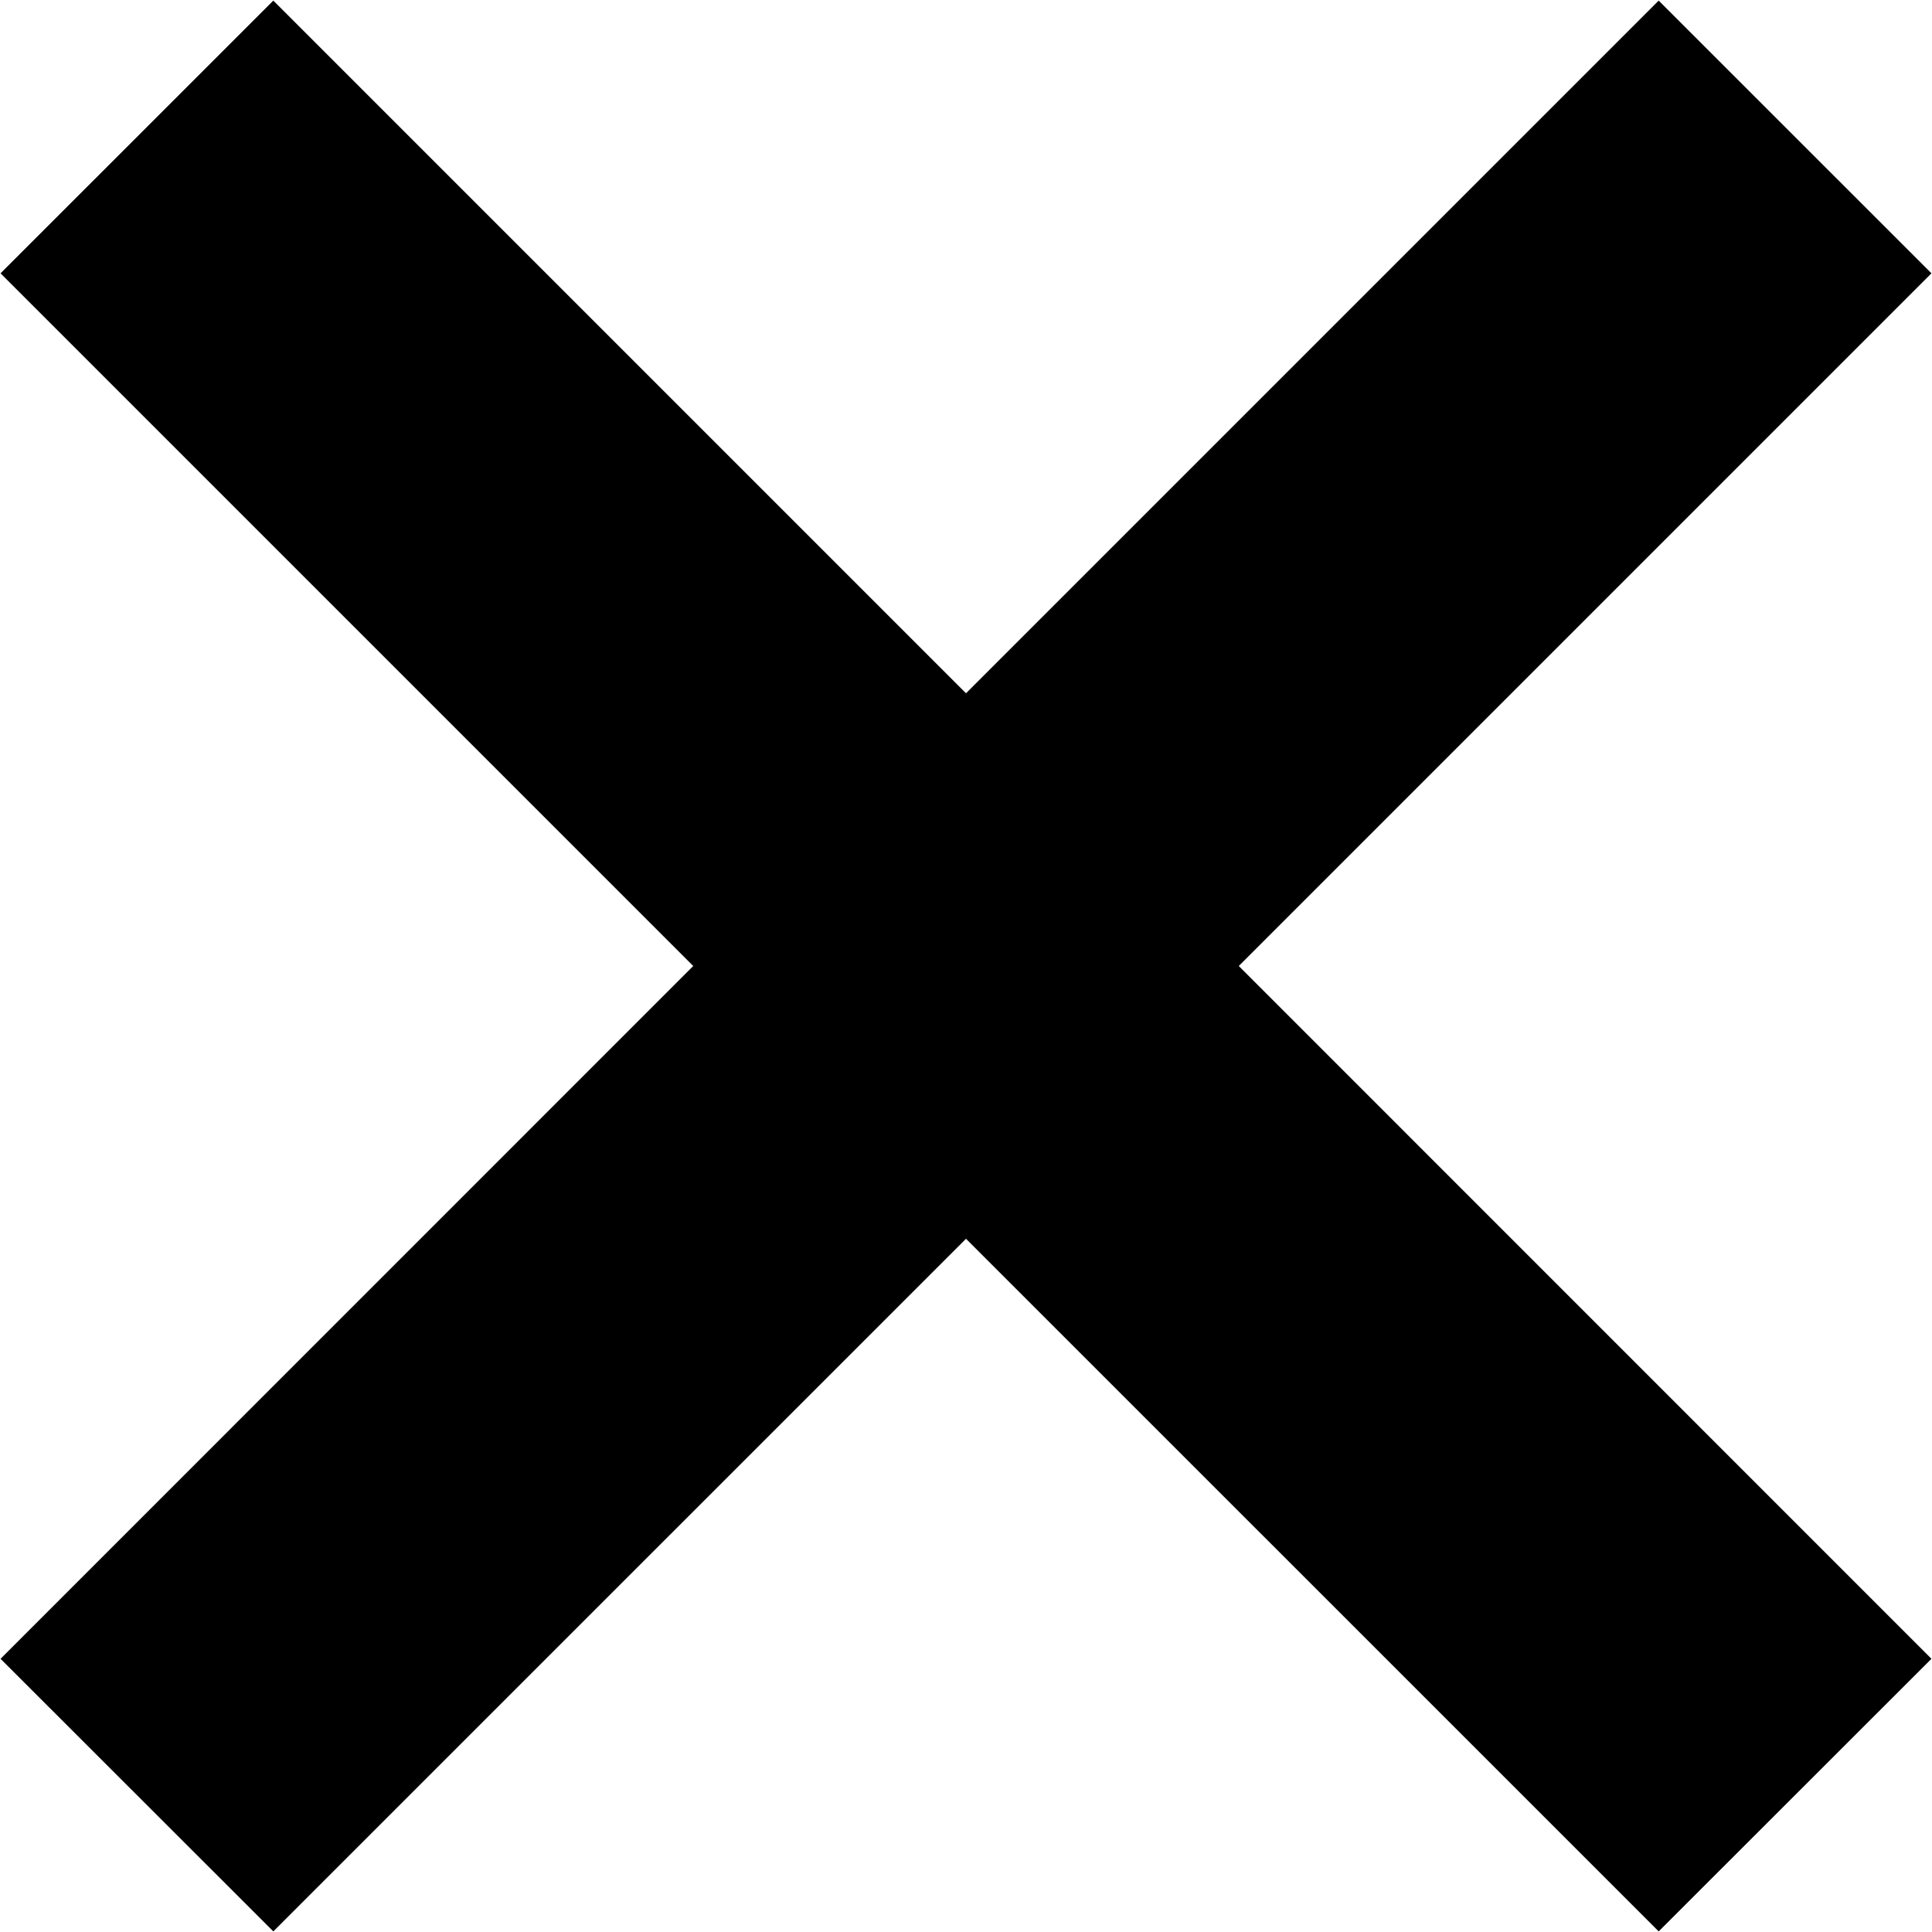
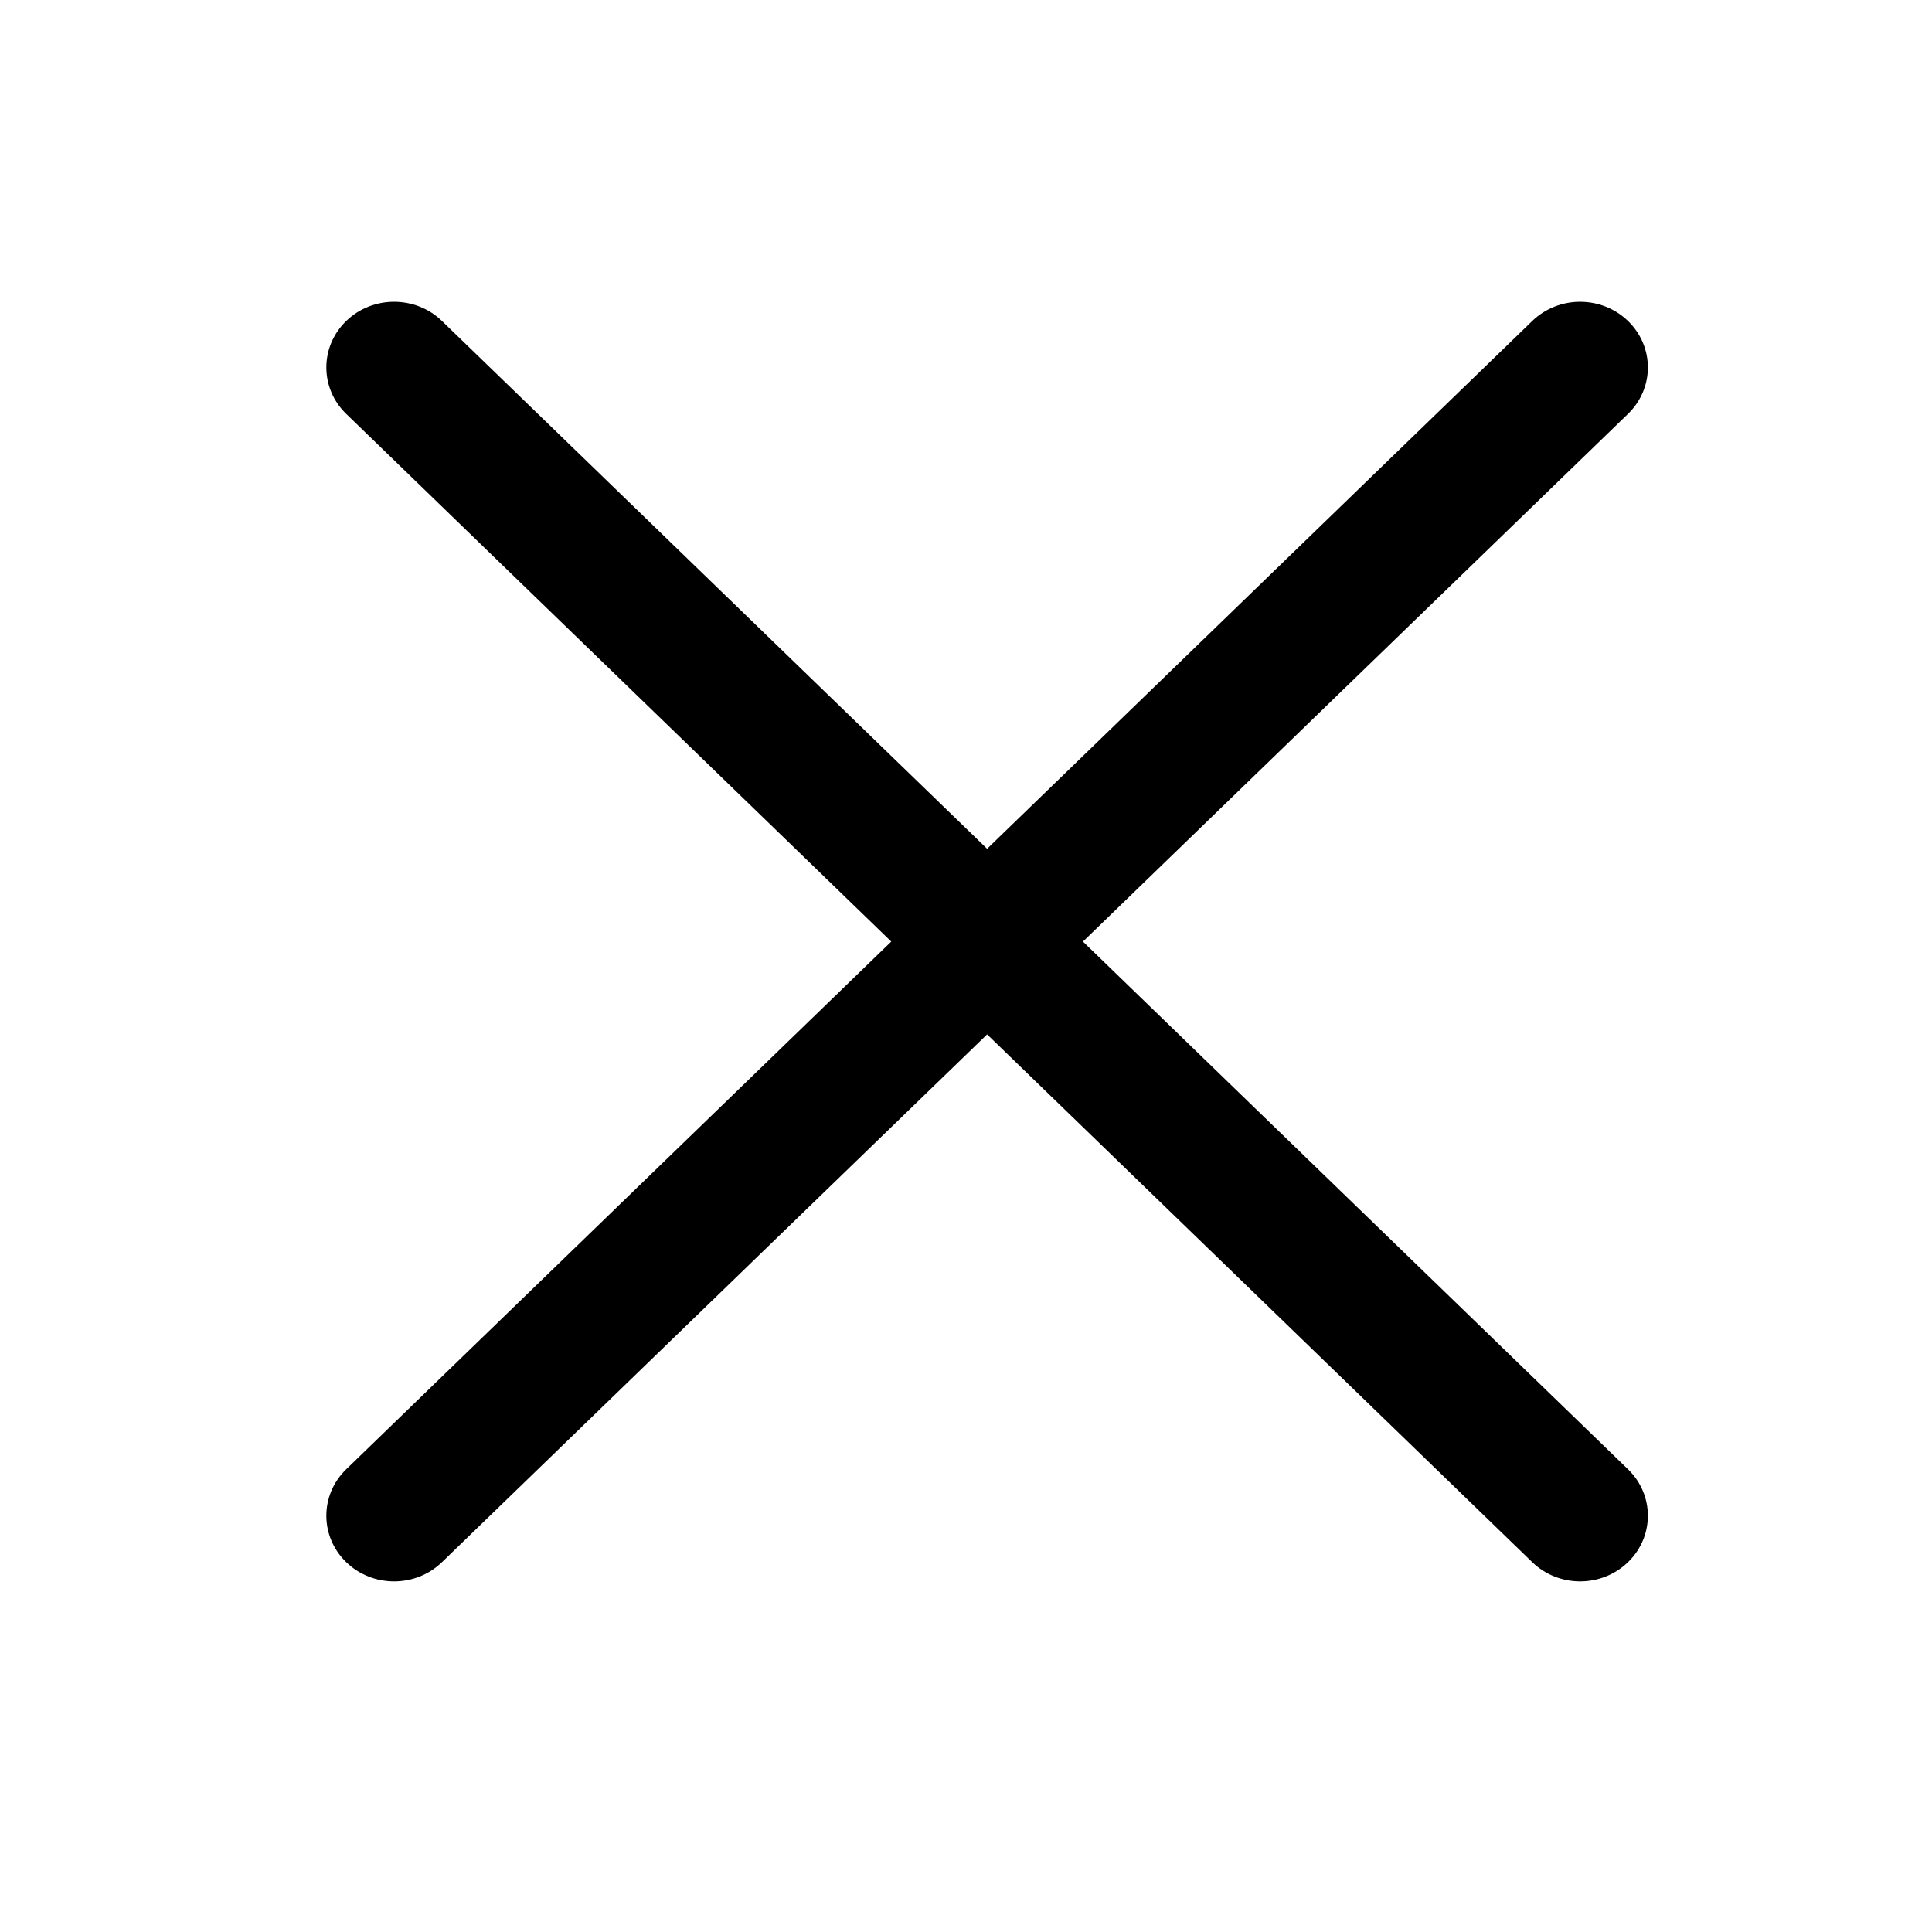
- <svg xmlns="http://www.w3.org/2000/svg" x="0px" y="0px" width="1024px" height="1024px" viewBox="0 0 1024 1024" enable-background="new 0 0 1024 1024" xml:space="preserve">
-   <path d="M1023.712 667.136 879.136 811.68 512 444.544 144.864 811.68 0.288 667.136 367.424 300 0.288-67.2 144.864-211.68 512 155.424 879.136-211.68 1023.712-67.2 656.576 300Z" transform="translate(0, 812) scale(1, -1)" />
+ <svg x="0px" y="0px" width="1024px" height="1024px" viewBox="0 0 1024 1024">
+   <path d="M573.989 312.943l288.898 279.702c14.023 13.588 14.023 35.617 0 49.207-14.021 13.588-36.757 13.588-50.781 0L523.186 362.129 234.266 641.853c-14.024 13.588-36.76 13.588-50.781 0-14.023-13.59-14.023-35.62 0-49.207l288.898-279.702L183.485 33.241c-14.023-13.588-14.023-35.617 0-49.207 14.021-13.588 36.757-13.588 50.781 0l288.92 279.724 288.92-279.724c14.024-13.588 36.76-13.588 50.781 0 14.023 13.59 14.023 35.62 0 49.207L573.989 312.943z" transform="translate(0, 812) scale(1, -1)" />
</svg>
